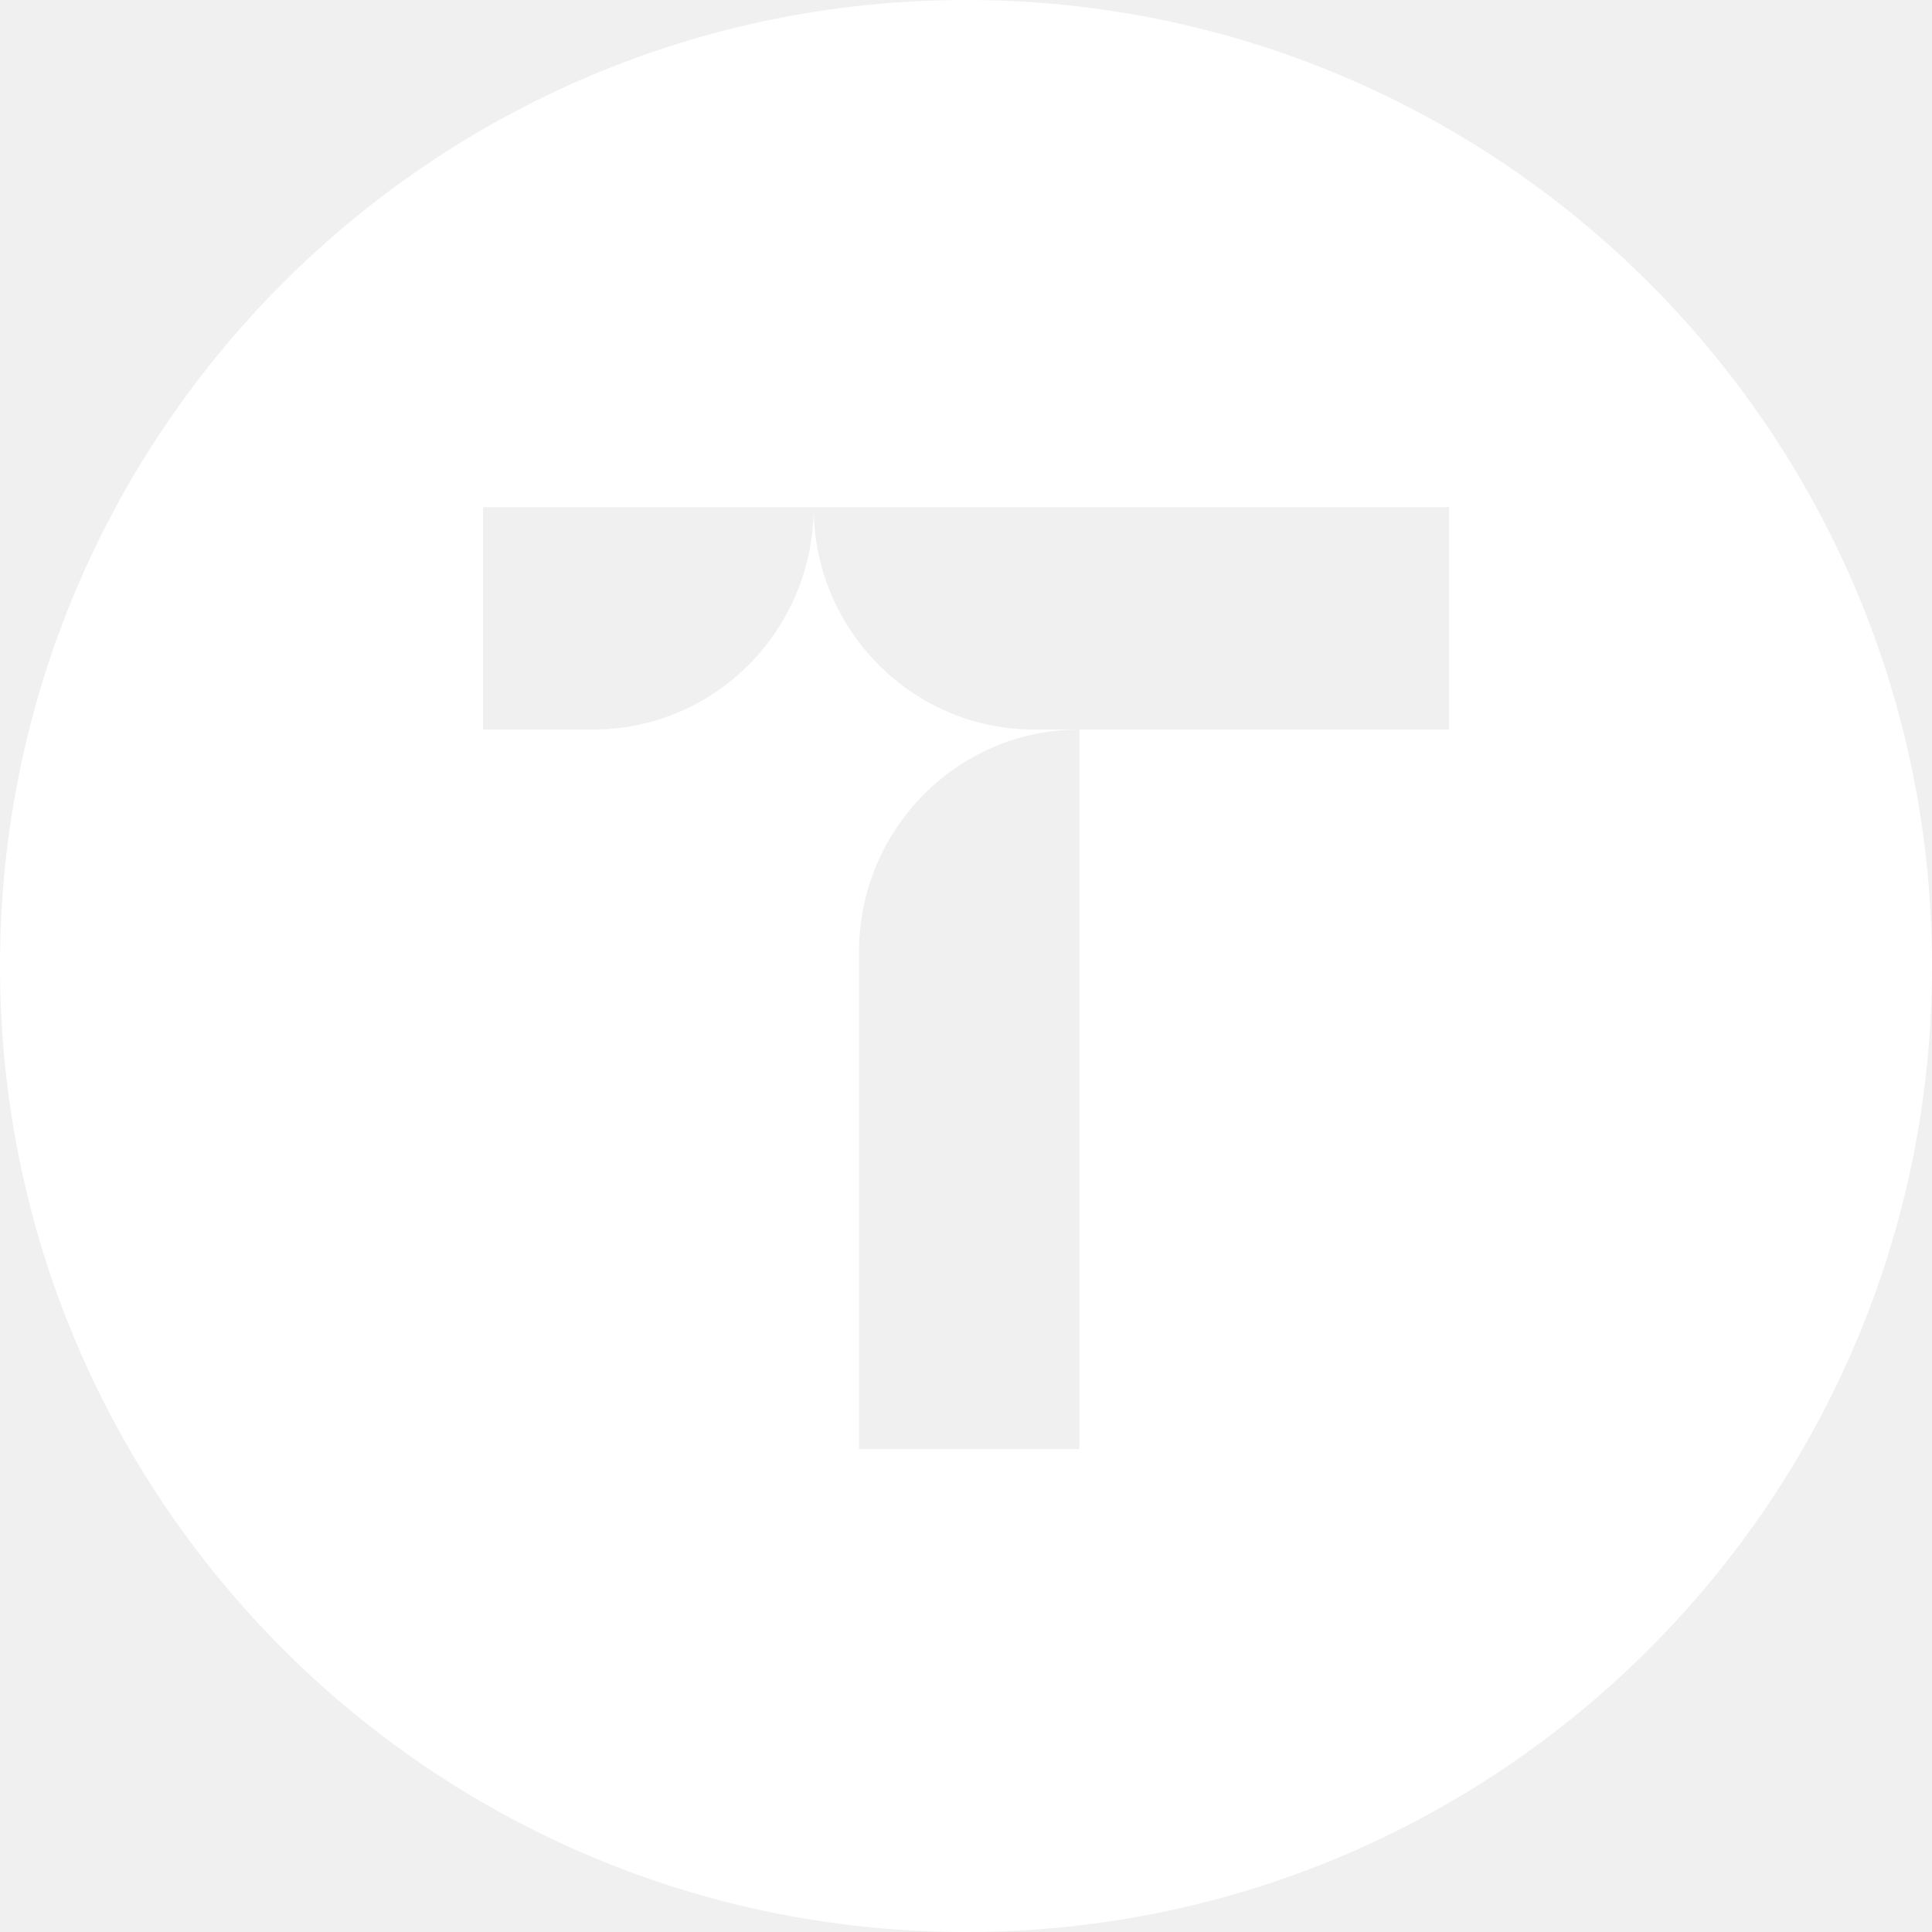
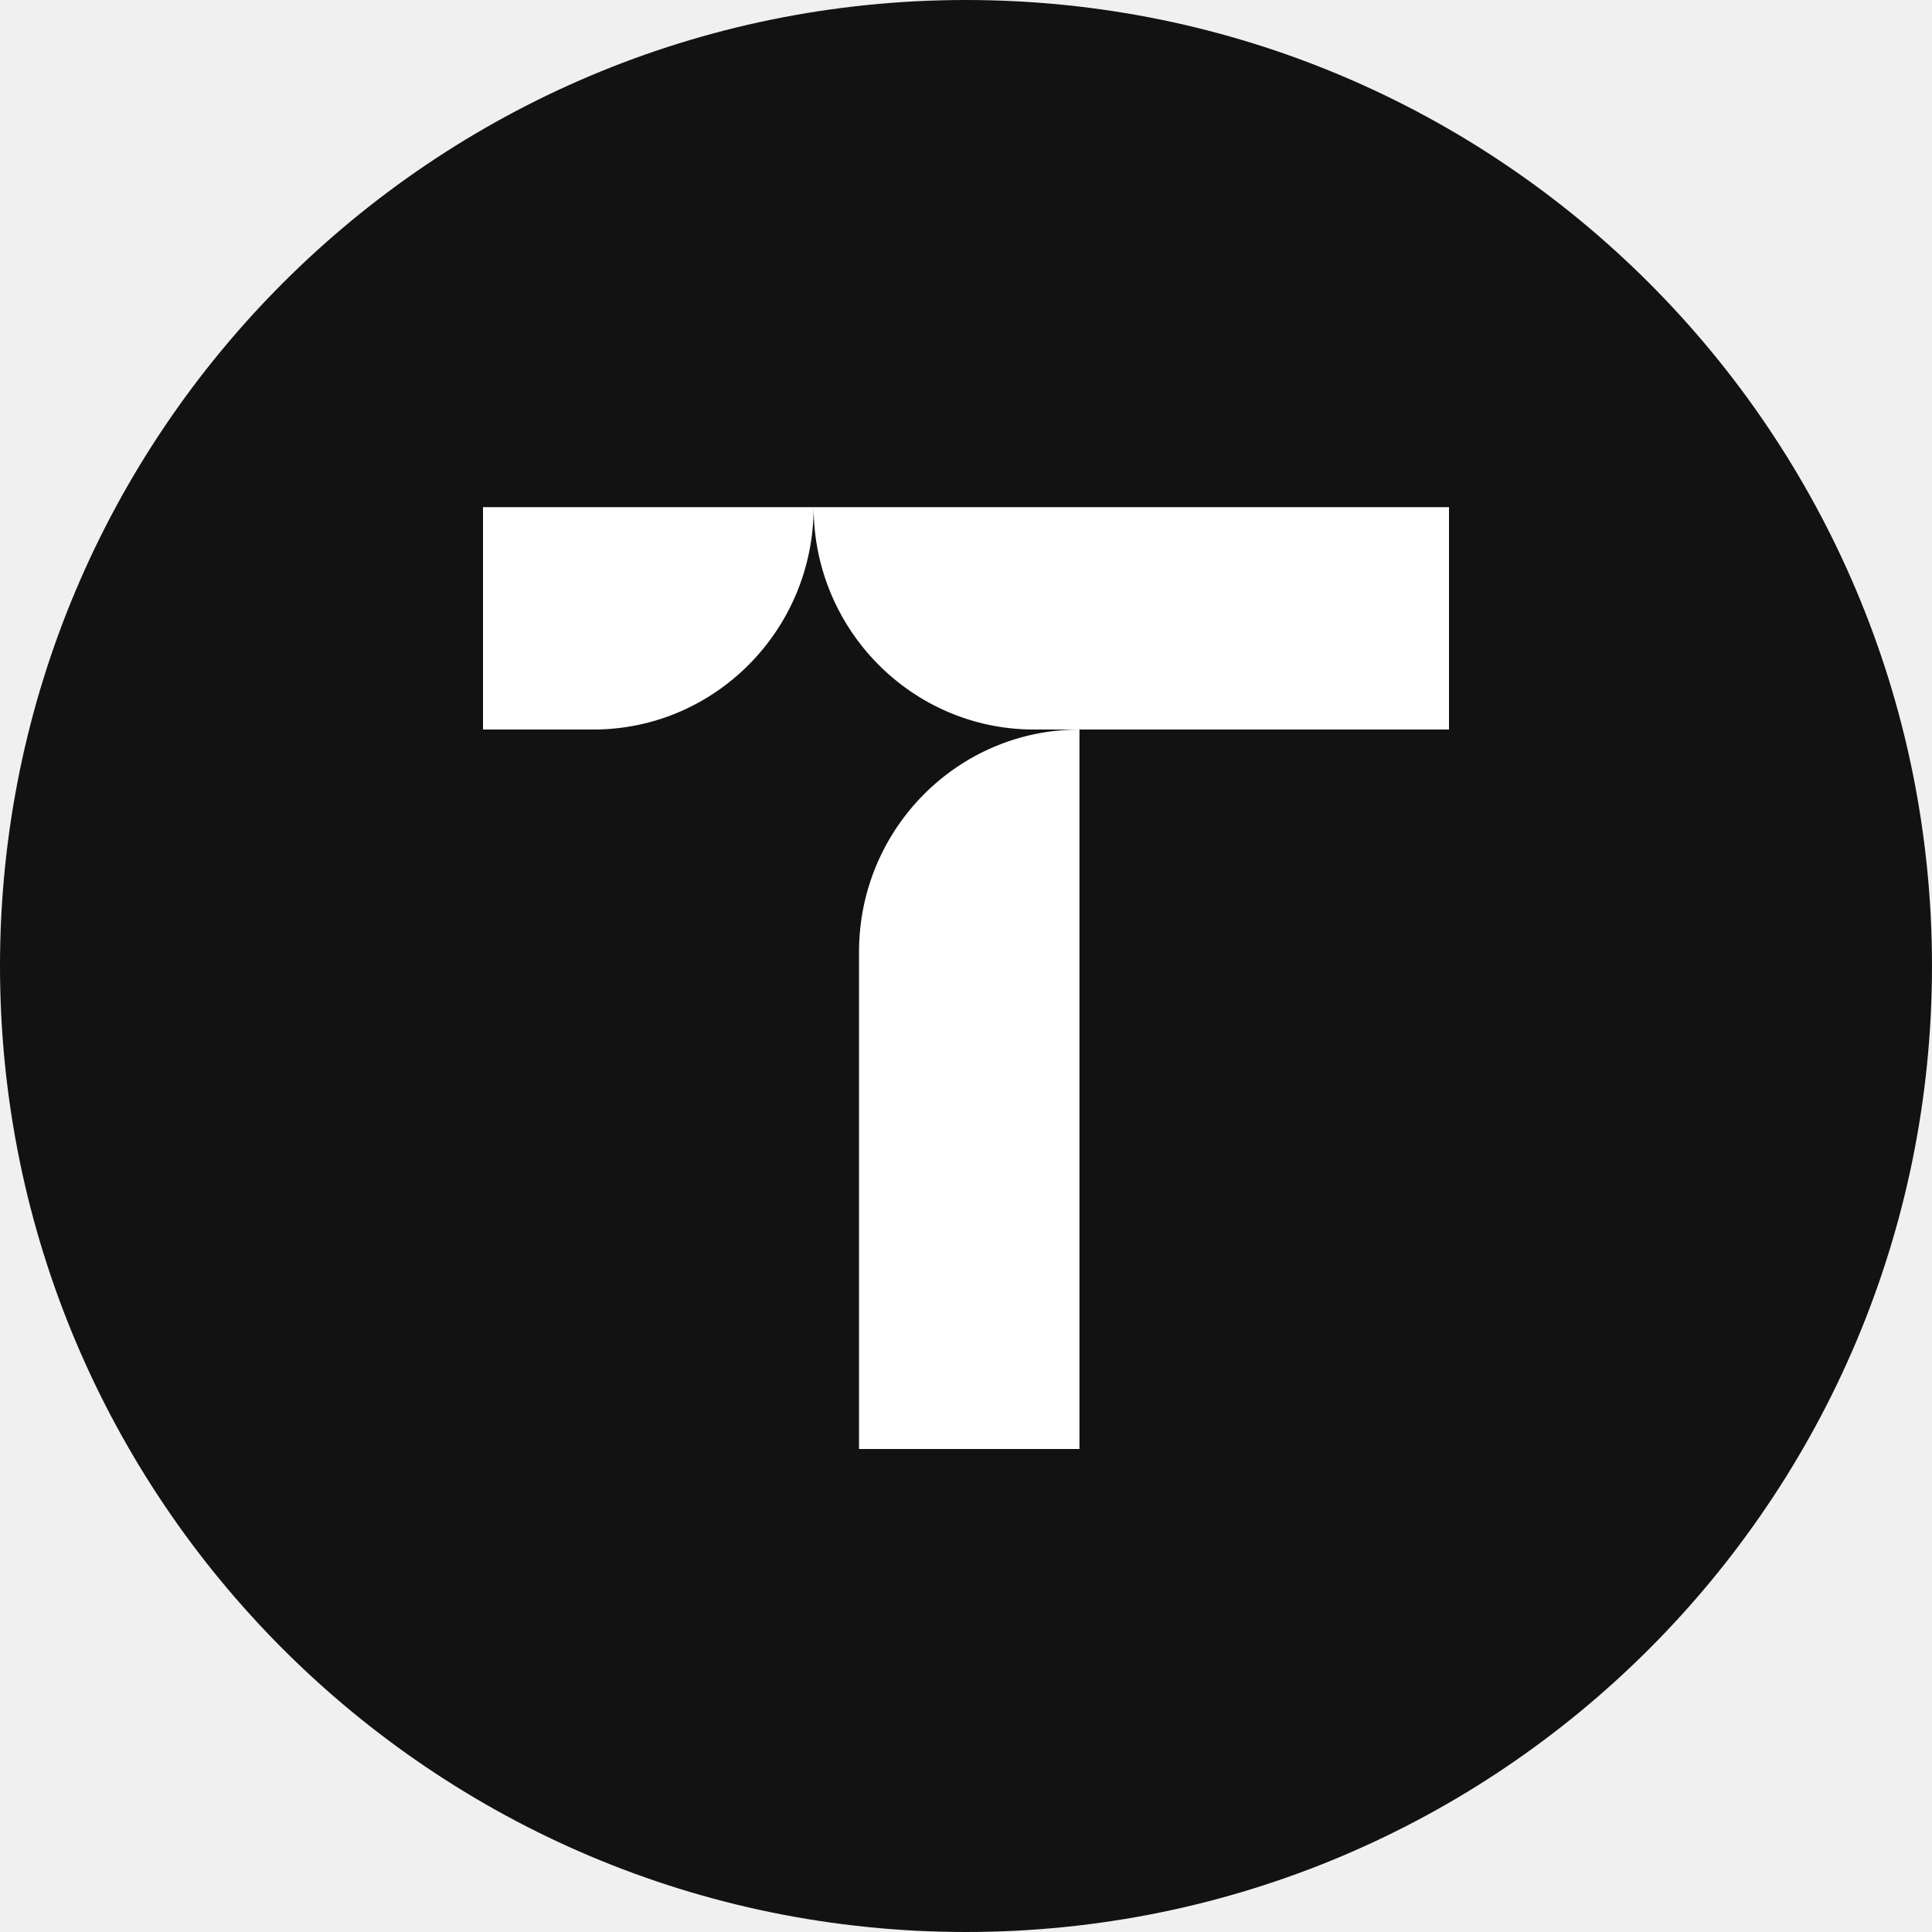
<svg xmlns="http://www.w3.org/2000/svg" width="100" height="100" viewBox="0 0 100 100" fill="none">
+   <circle cx="50" cy="50" r="50" fill="#FFFFFF" />
  <g clip-path="url(#clip0_24_5936)">
-     <path d="M50 0C77.614 0 100 22.386 100 50C100 77.614 77.614 100 50 100C22.386 100 0 77.614 0 50C0 22.386 22.386 0 50 0ZM55.872 37.761C49.571 37.761 44.463 42.914 44.463 49.27V75H55.872V37.761ZM25 26.25V37.761H30.705C37.006 37.761 42.114 32.607 42.114 26.25H25ZM42.114 26.25C42.114 32.607 47.222 37.761 53.523 37.761H75V26.25H42.114Z" fill="#FFFFFF" />
+     <path d="M50 0C77.614 0 100 22.386 100 50C100 77.614 77.614 100 50 100C22.386 100 0 77.614 0 50C0 22.386 22.386 0 50 0ZM55.872 37.761C49.571 37.761 44.463 42.914 44.463 49.27V75H55.872V37.761ZM25 26.25V37.761H30.705C37.006 37.761 42.114 32.607 42.114 26.25H25ZM42.114 26.25C42.114 32.607 47.222 37.761 53.523 37.761H75V26.25H42.114Z" fill="#121212" />
  </g>
  <defs>
    <clipPath id="clip0_24_5936">
      <rect width="100" height="100" rx="50" fill="white" />
    </clipPath>
  </defs>
</svg>
